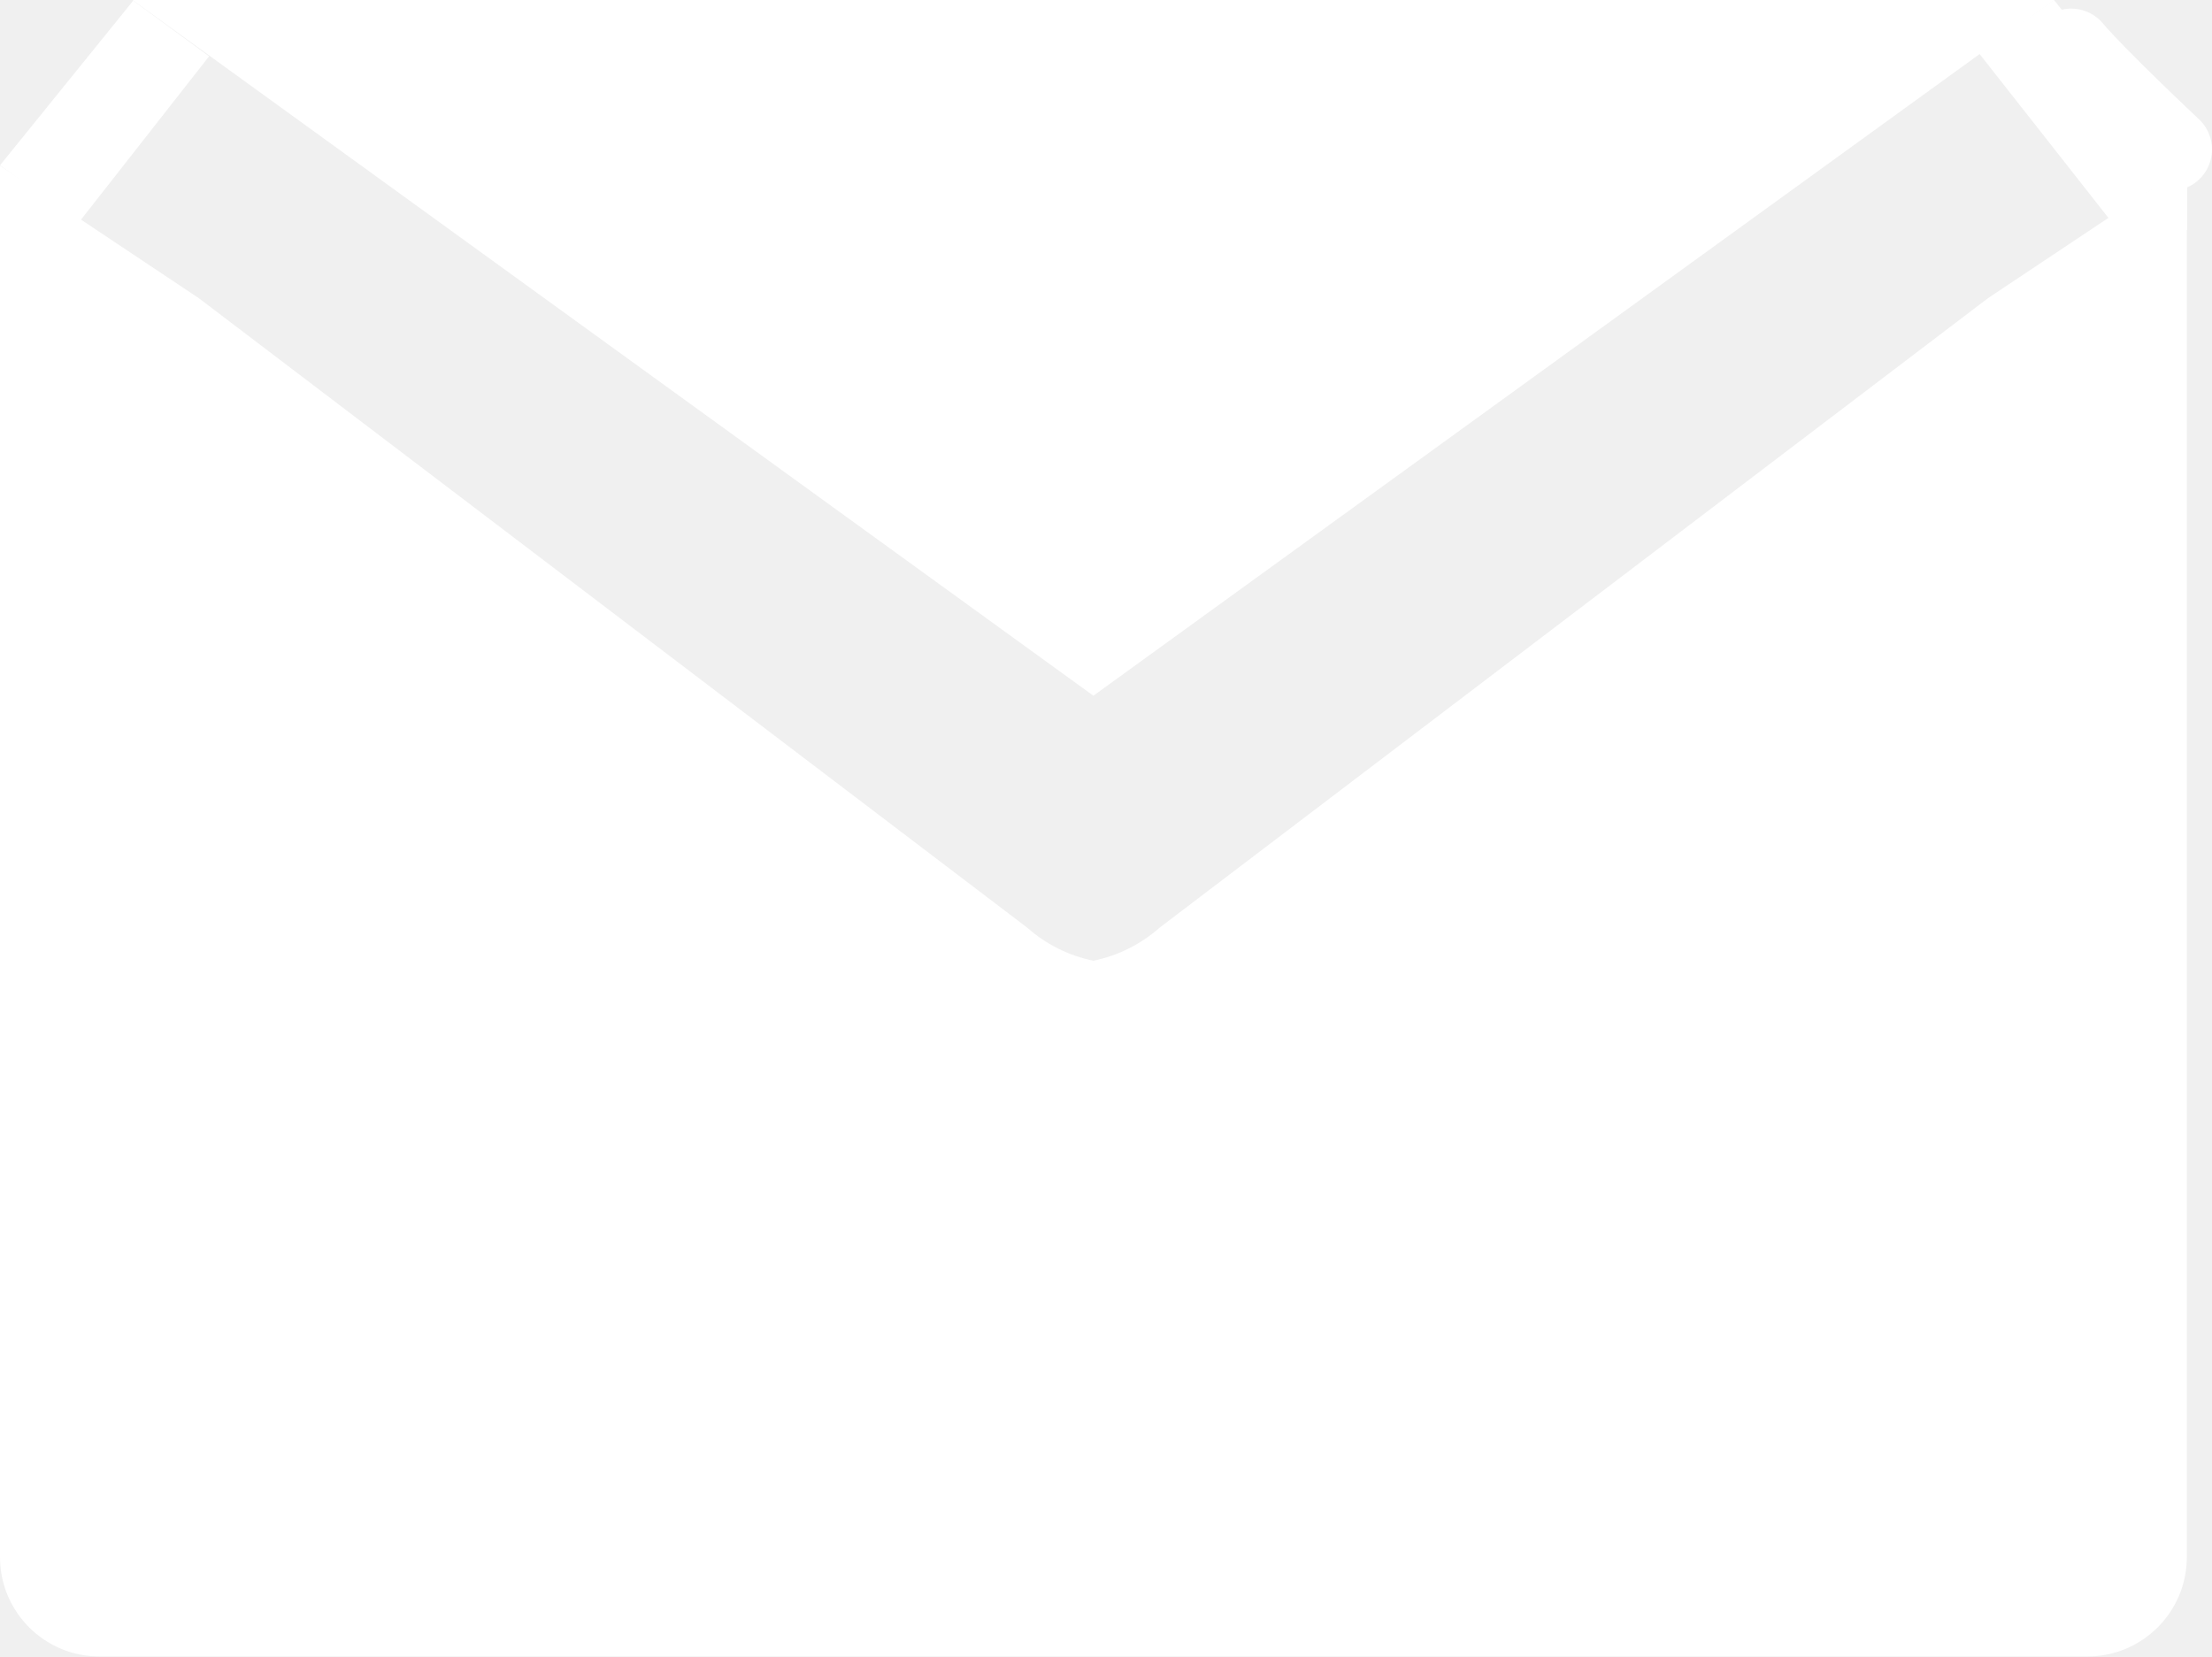
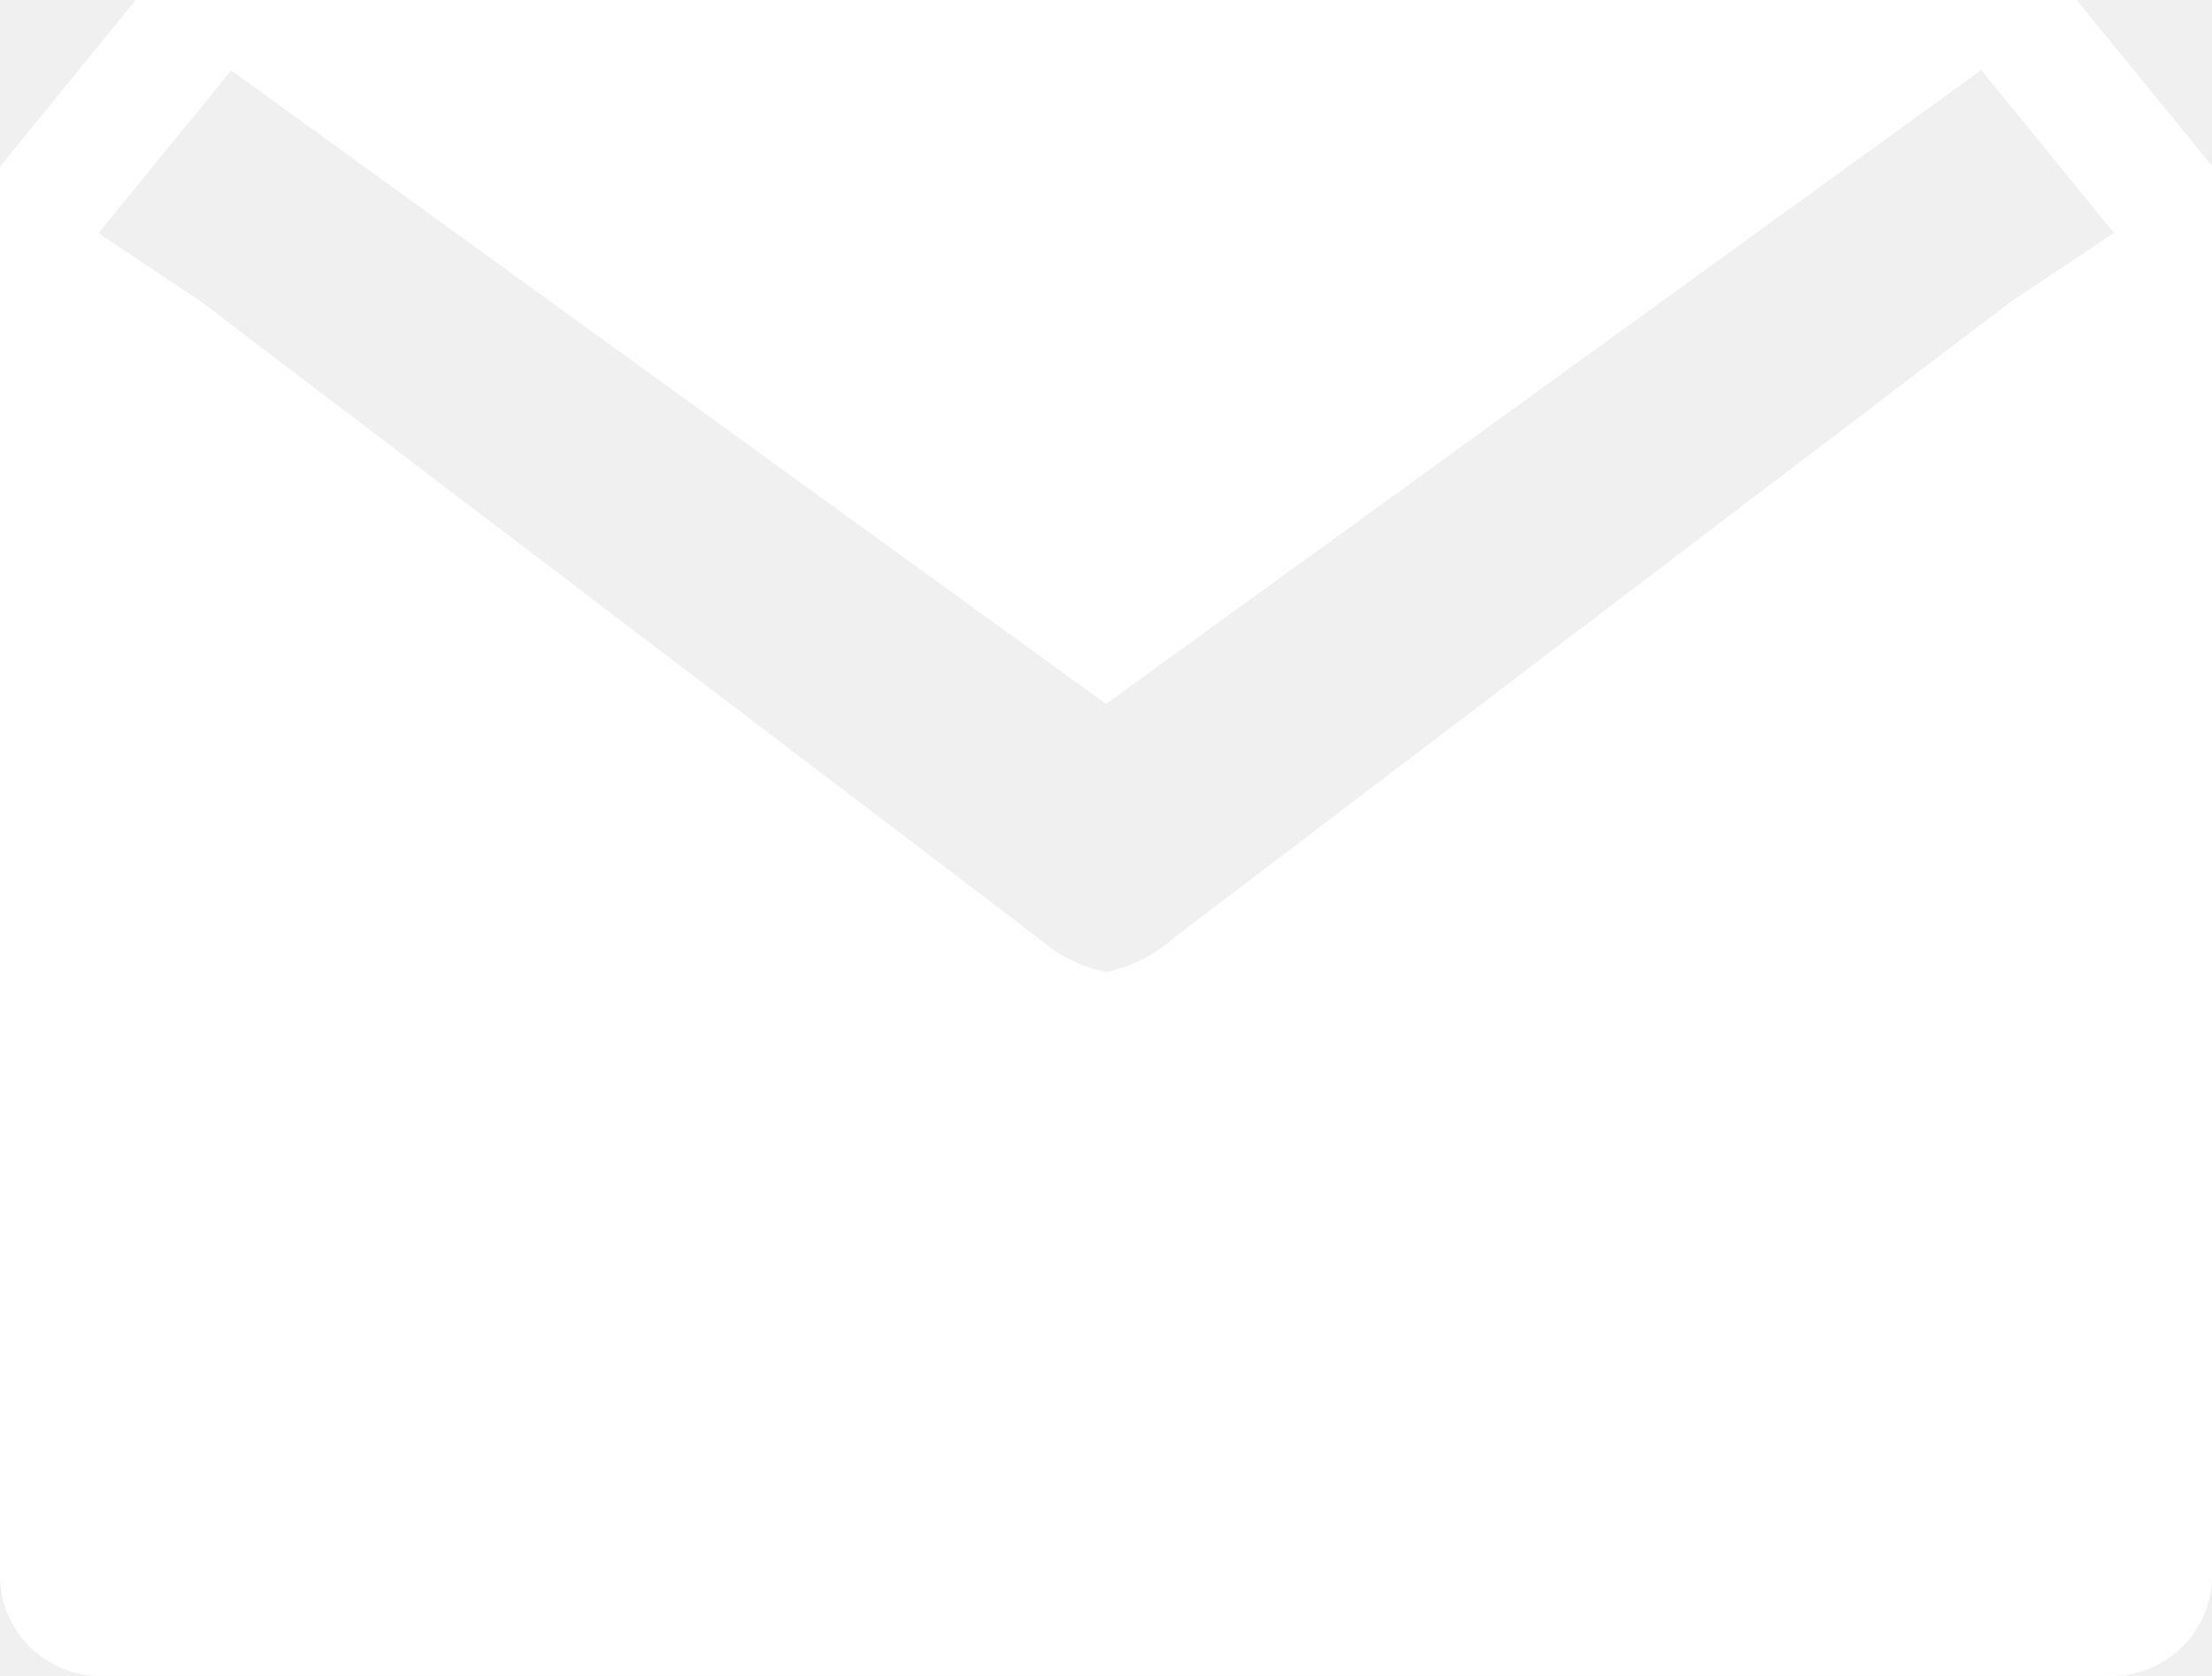
- <svg xmlns="http://www.w3.org/2000/svg" viewBox="0 0 66.76 50.01">
+ <svg xmlns="http://www.w3.org/2000/svg" viewBox="0 0 66 50">
  <defs>
-     <style>.a,.b{fill:#fff;}.b{stroke:#fff;stroke-linecap:round;stroke-width:2.5px;}</style>
+     <style>.a{fill:#fff;}</style>
  </defs>
-   <path class="a" d="M35,28a4.35,4.35,0,0,1-2,1,4.31,4.31,0,0,1-2-1L6,9,0,5V47a3,3,0,0,0,3,3H63a3,3,0,0,0,3-3V5L60,9Z" />
-   <path class="a" d="M33,21,62,0H4Z" />
-   <path class="b" d="M62.51,1.51c.72.86,3,3,3,3" />
-   <polygon class="a" points="2.39 6.7 0 4.99 4.02 0.02 6.31 1.7 2.39 6.7" />
-   <polygon class="a" points="63.66 6.61 66 4.98 61.99 0 59.73 1.61 63.66 6.61" />
-   <rect class="a" x="64.95" y="4.98" width="1.06" height="1.96" />
+   <path class="a" d="M35,28a4.36,4.36,0,0,1-2,1,4.36,4.36,0,0,1-2-1L6,9,0,5V47a3,3,0,0,0,3,3H63a3,3,0,0,0,3-3V5L60,9Z" transform="translate(0 0)" />
+   <path class="a" d="M33,21,62,0H4Z" transform="translate(0 0)" />
+   <polygon class="a" points="6.45 0 4.05 0 0.01 4.96 0.01 6.9 1.8 8.35 7.75 1.06 6.45 0" />
+   <polygon class="a" points="61.96 0 59.31 0 58.17 0.93 64.12 8.23 66 6.69 66 4.95 61.96 0" />
</svg>
